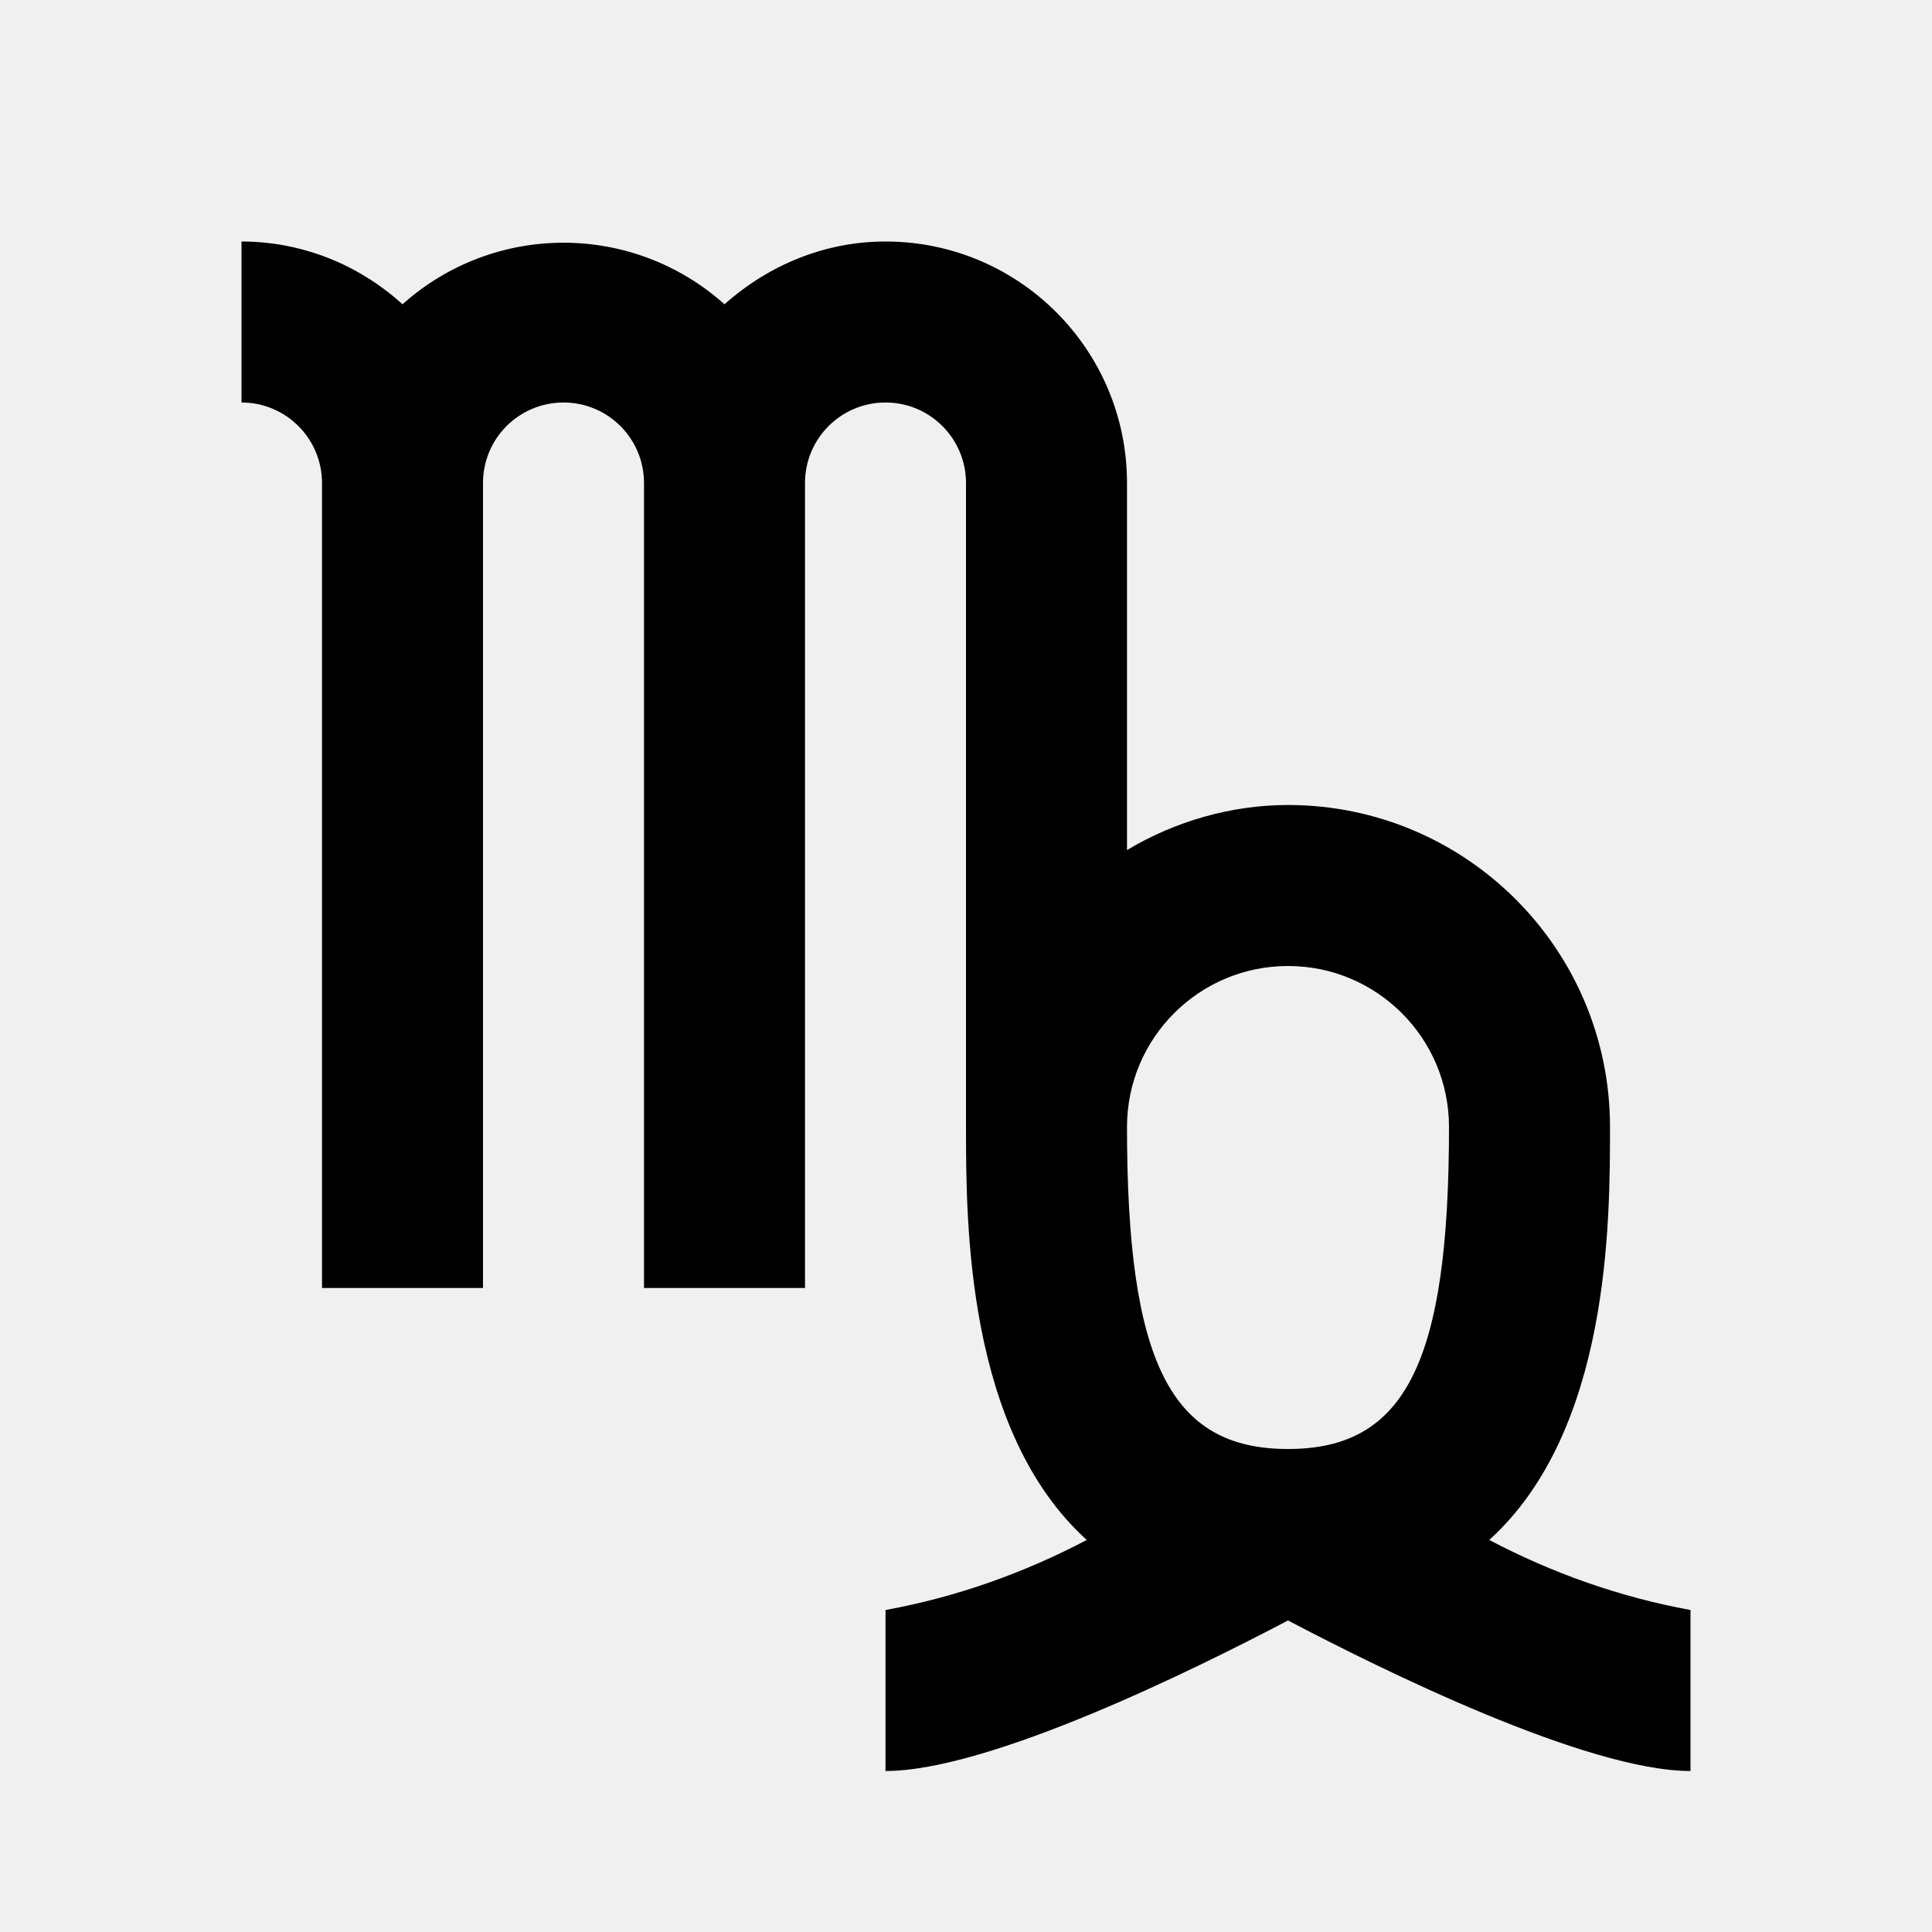
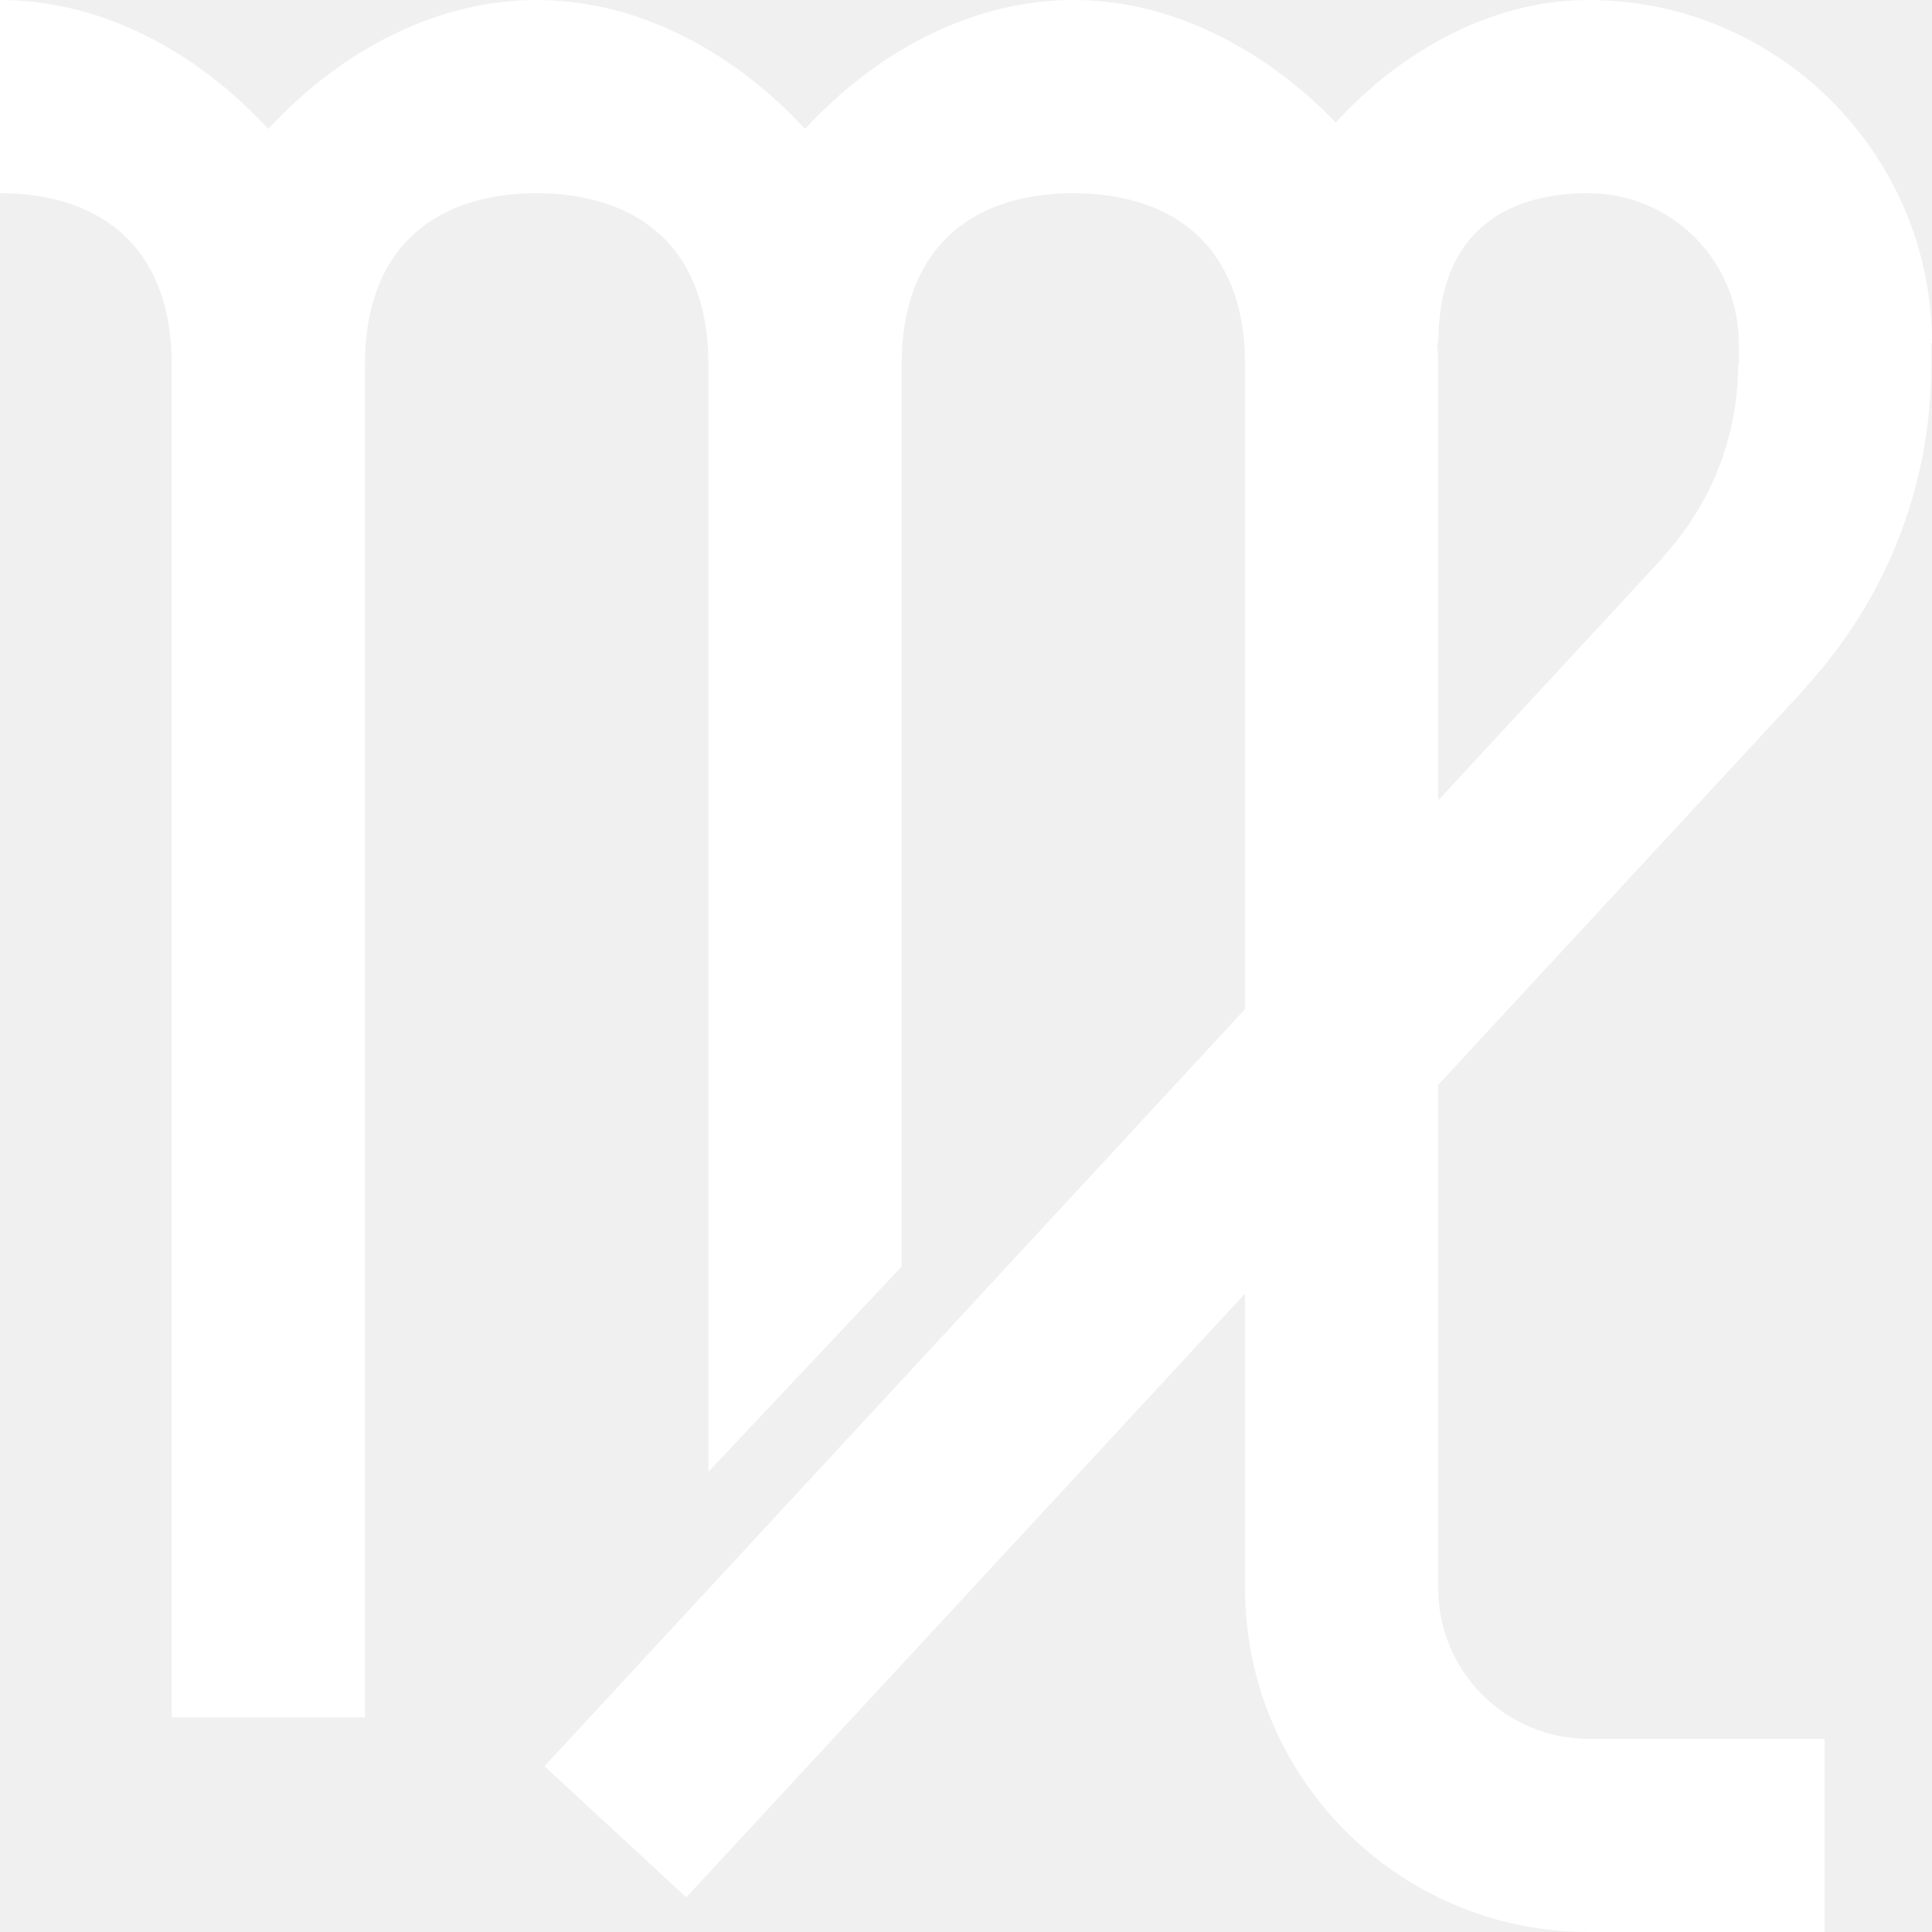
- <svg xmlns="http://www.w3.org/2000/svg" version="1.1" id="mdi-zodiac-virgo" width="24" height="24" viewBox="0 0 24 24">
-   <path d="M18.5,19.13C20,17.77 20,15.18 20,14A4,4 0 0,0 16,10C15.3,10 14.6,10.2 14,10.56V6A3,3 0 0,0 11,3C10.25,3 9.55,3.29 9,3.78C7.86,2.76 6.14,2.76 5,3.78C4.45,3.28 3.74,3 3,3V5A1,1 0 0,1 4,6V16H6V6A1,1 0 0,1 7,5A1,1 0 0,1 8,6V16H10V6A1,1 0 0,1 11,5A1,1 0 0,1 12,6V14C12,15.18 12,17.77 13.5,19.13C12.72,19.54 11.88,19.84 11,20V22C12.29,22 14.84,20.74 16,20.13C17.16,20.74 19.71,22 21,22V20C20.12,19.84 19.28,19.54 18.5,19.13M16,12A2,2 0 0,1 18,14C18,16.92 17.46,18 16,18C14.54,18 14,16.92 14,14A2,2 0 0,1 16,12Z" />
+ <svg xmlns="http://www.w3.org/2000/svg" width="16" height="16" viewBox="0 0 16 16" fill="none">
+   <path d="M1.422 14.222H3.022V3.022C3.022 2.001 3.66 1.6 4.444 1.6C5.229 1.6 5.867 2.001 5.867 3.022V12.189L7.467 10.489V3.022C7.467 2.001 8.105 1.6 8.889 1.6C9.673 1.6 10.311 2.001 10.311 3.022V8.357L8.889 9.894L4.509 14.627L5.683 15.713L8.889 12.25L10.311 10.713V13.155C10.311 14.724 11.587 16 13.155 16H15.111V14.4H13.155C12.469 14.4 11.911 13.842 11.911 13.156V8.984L14.957 5.692L14.955 5.69C15.6 4.986 15.994 4.049 15.994 3.022V2.844H16C16 1.276 14.724 0 13.155 0C12.327 0 11.582 0.447 11.062 1.014C10.513 0.444 9.743 0 8.889 0C8.009 0 7.219 0.467 6.667 1.068C6.114 0.467 5.324 0 4.444 0C3.564 0 2.775 0.467 2.222 1.068C1.67 0.467 0.88 0 0 0V1.6C0.784 1.6 1.422 2.001 1.422 3.022L1.422 14.222ZM11.911 2.844C11.911 1.921 12.47 1.6 13.155 1.6C13.841 1.6 14.4 2.158 14.4 2.844V3.022H14.394C14.394 3.636 14.157 4.193 13.771 4.613L13.774 4.615L11.911 6.628V3.022C11.911 2.962 11.906 2.903 11.902 2.844L11.911 2.844Z" fill="white" />
</svg>
